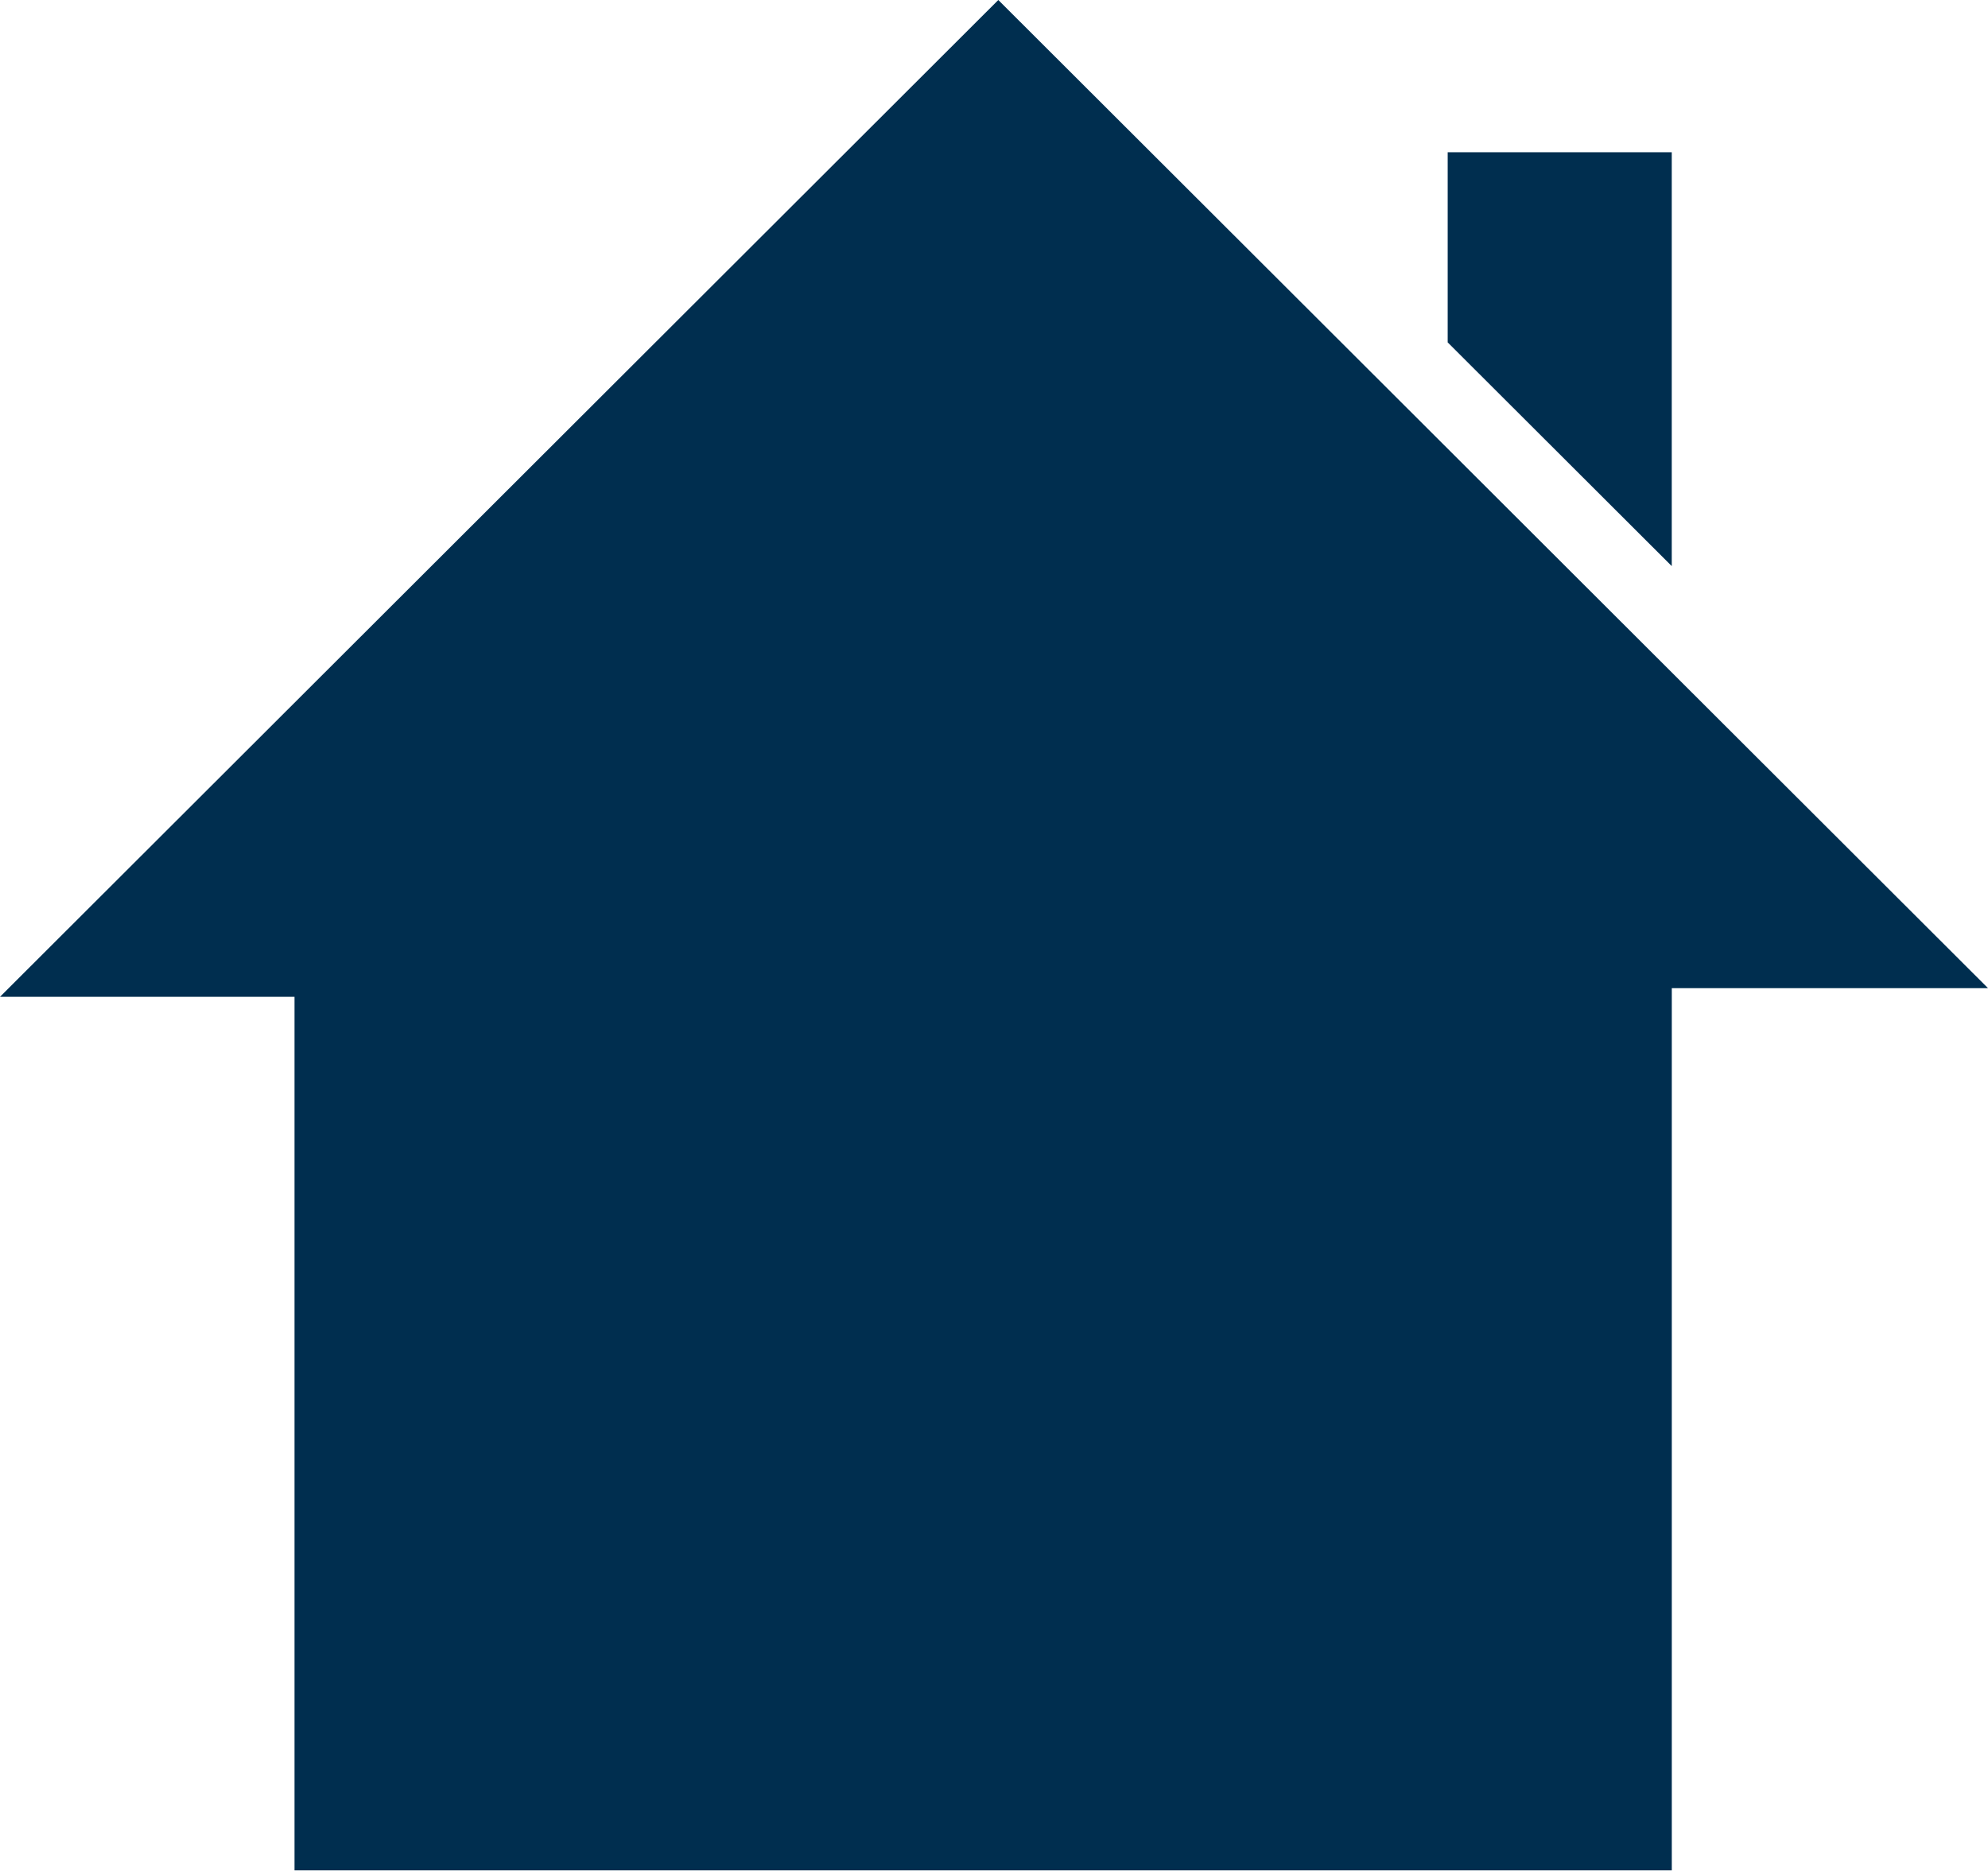
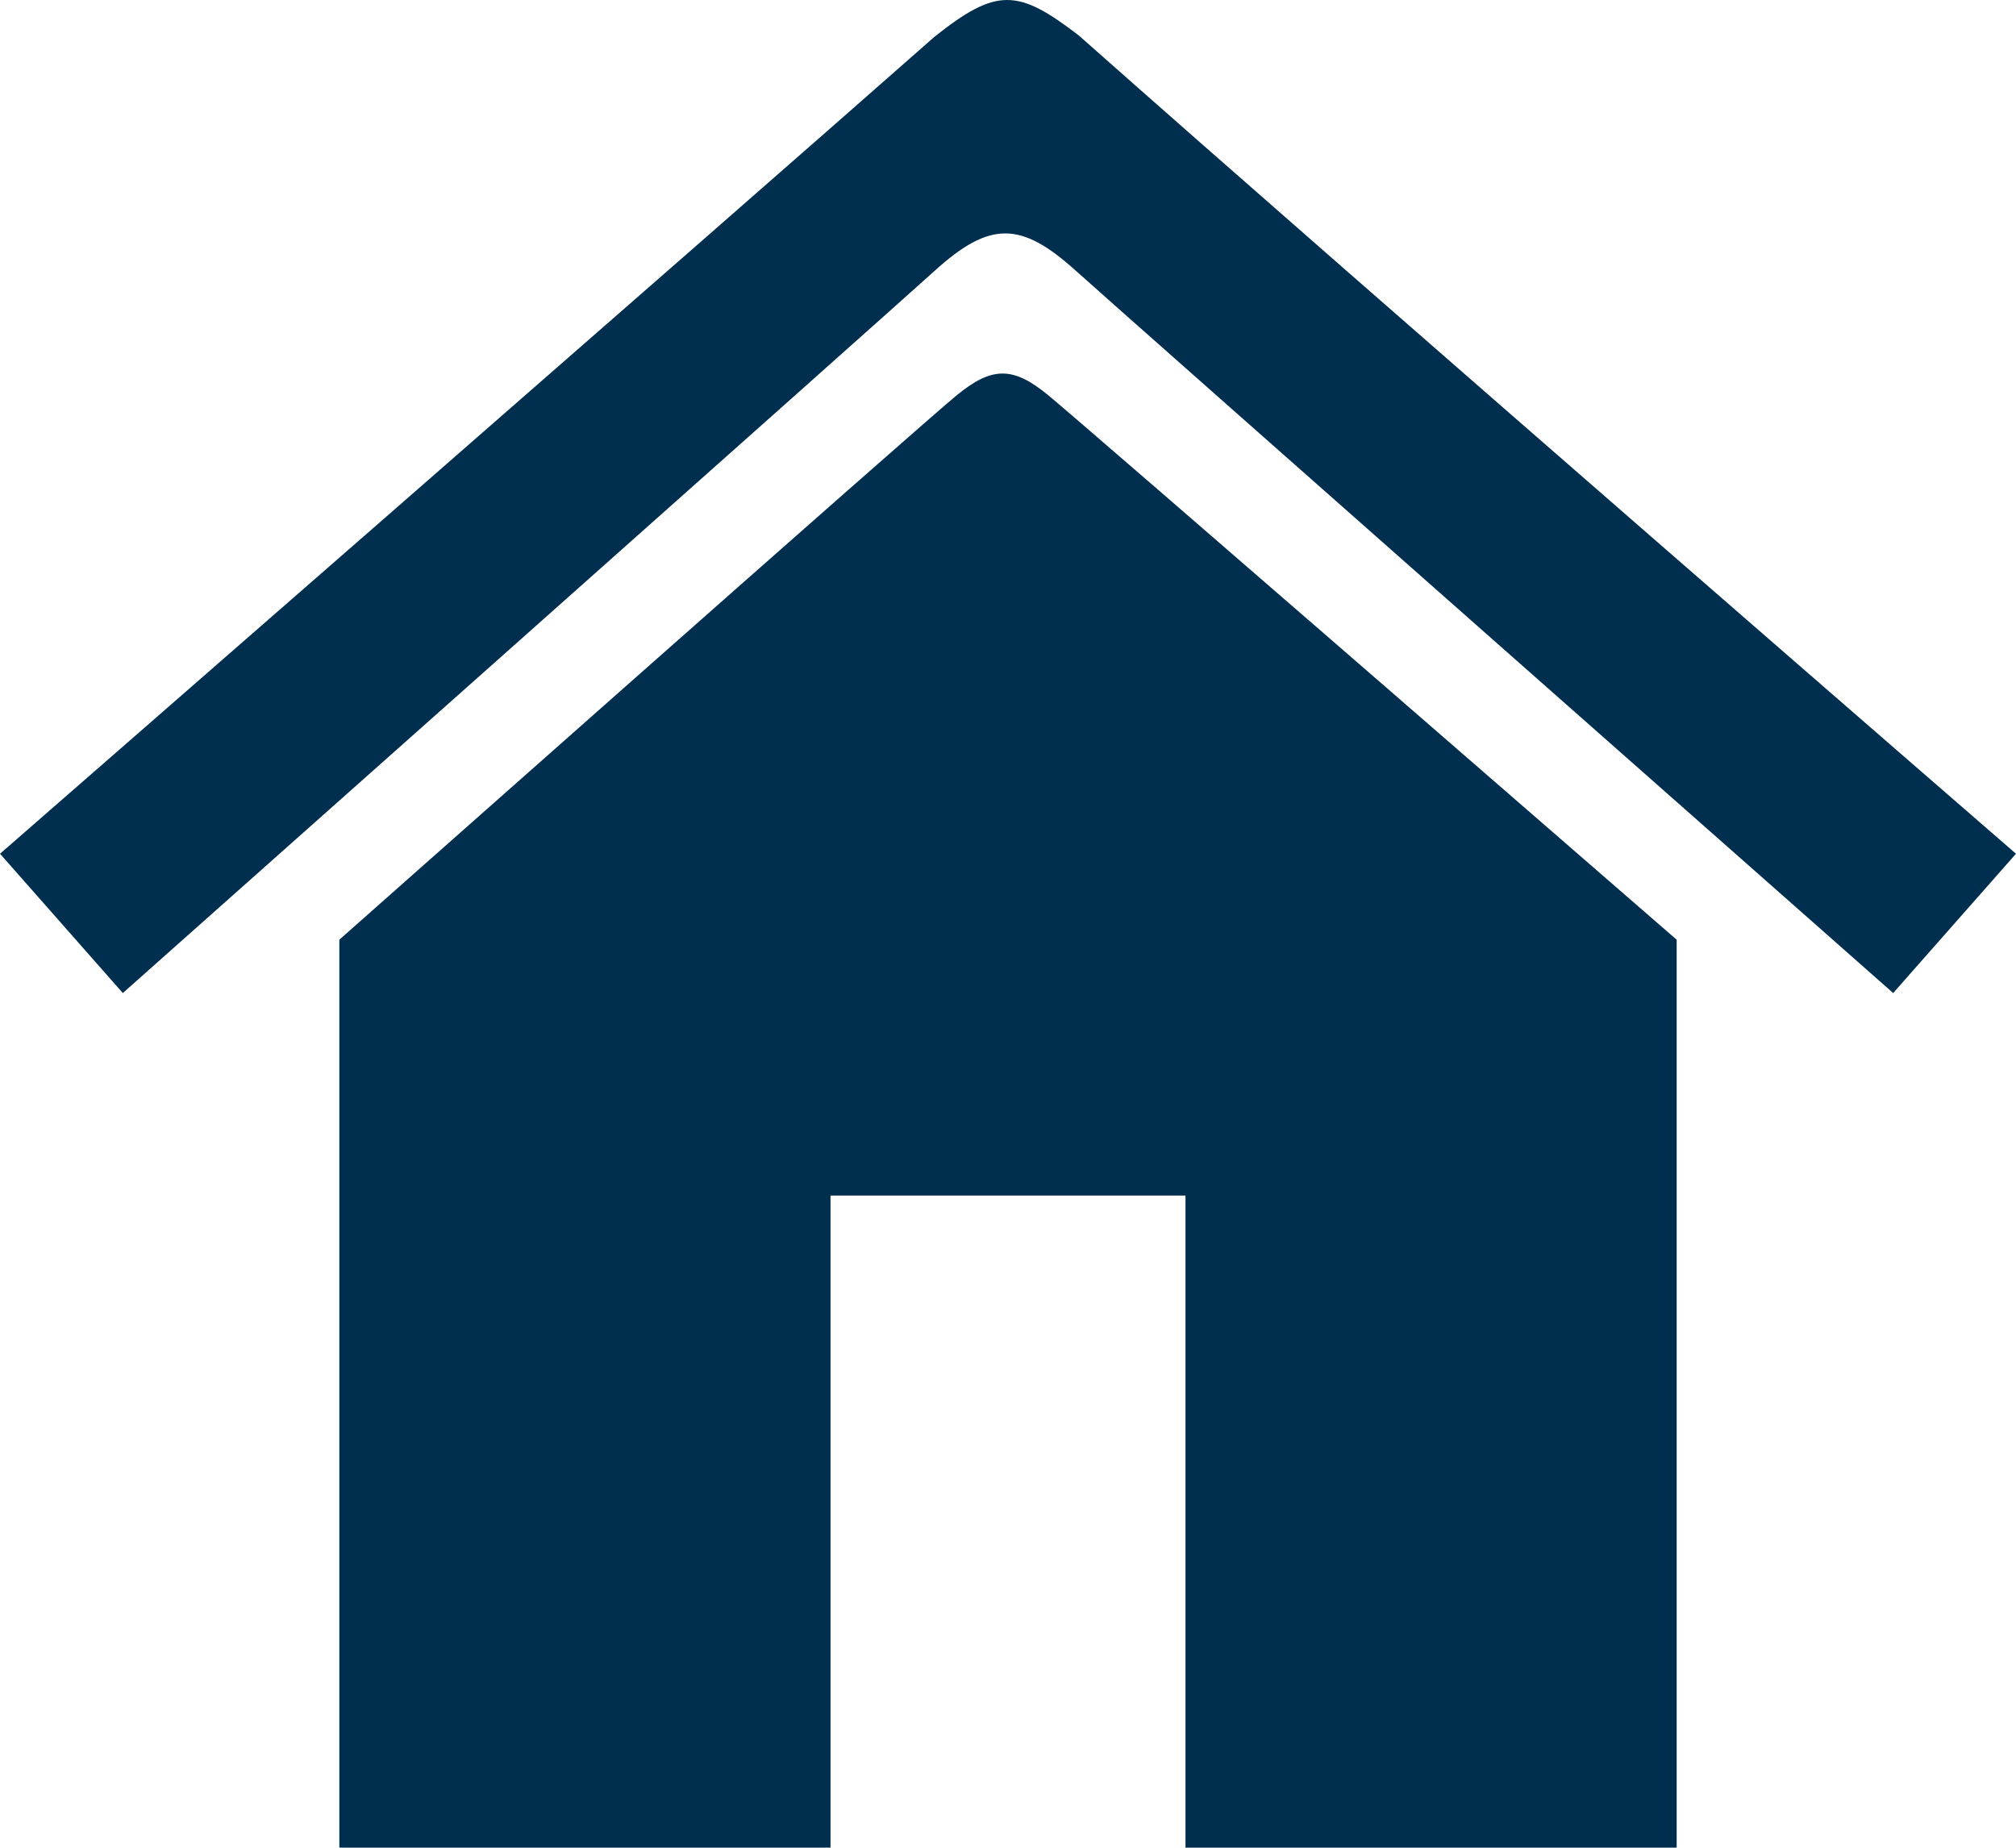
- <svg xmlns="http://www.w3.org/2000/svg" width="46.946mm" height="44.171mm" viewBox="0 0 46.946 44.171" version="1.1" id="svg9684">
+ <svg xmlns="http://www.w3.org/2000/svg" width="48.953mm" height="44.871mm" viewBox="0 0 48.953 44.871" version="1.1" id="svg9684">
  <defs id="defs9678" />
-   <g id="layer1" transform="translate(-82.36016,-109.361)">
-     <path id="shape2-4" d="m 89.315,132.902 h -6.955 l 23.575,-23.541 23.371,23.336 h -7.467 v 20.835 H 89.315 Z M 121.838,122.73 v -9.773 h -5.291 v 4.49" style="fill:#002E4F;stroke-width:0.265" />
+   <g id="layer1" transform="translate(54.28059,-98.85833)">
+     <path style="opacity:1;fill:#002E4F;fill-opacity:1;stroke:none;stroke-width:0.186;stroke-linecap:round;stroke-linejoin:round;stroke-miterlimit:4;stroke-dasharray:none;stroke-opacity:1" d="m -31.597,99.758 c -5.221,4.606 -22.683,19.834 -22.683,19.834 l 2.982,3.383 c 0,0 18.366,-16.32 19.712,-17.539 1.346,-1.22 2.098,-1.203 3.431,-9.6e-4 1.334,1.202 19.845,17.54 19.845,17.54 l 2.982,-3.383 c 0,0 -15.859,-13.756 -22.755,-19.871 -1.482,-1.137 -1.99,-1.176 -3.515,0.037 z" id="rect2003" />
+     <path style="opacity:1;fill:#002E4F;fill-opacity:1;stroke:none;stroke-width:0.963;stroke-linecap:round;stroke-linejoin:round;stroke-miterlimit:4;stroke-dasharray:none;stroke-opacity:1" d="m 91.986,34.287 c -1.281,0.008 -2.555,0.671 -4.148,1.965 -3.187,2.589 -56.695,50.004 -56.695,50.004 V 169.592 h 45.078 v -59.852 h 32.578 v 59.852 h 45.078 V 86.256 c 0,0 -54.472,-47.352 -57.705,-50.004 -1.616,-1.326 -2.905,-1.973 -4.186,-1.965 z" transform="matrix(0.2645833,0,0,0.2645833,-54.28059,98.85833)" id="rect2191" />
  </g>
</svg>
